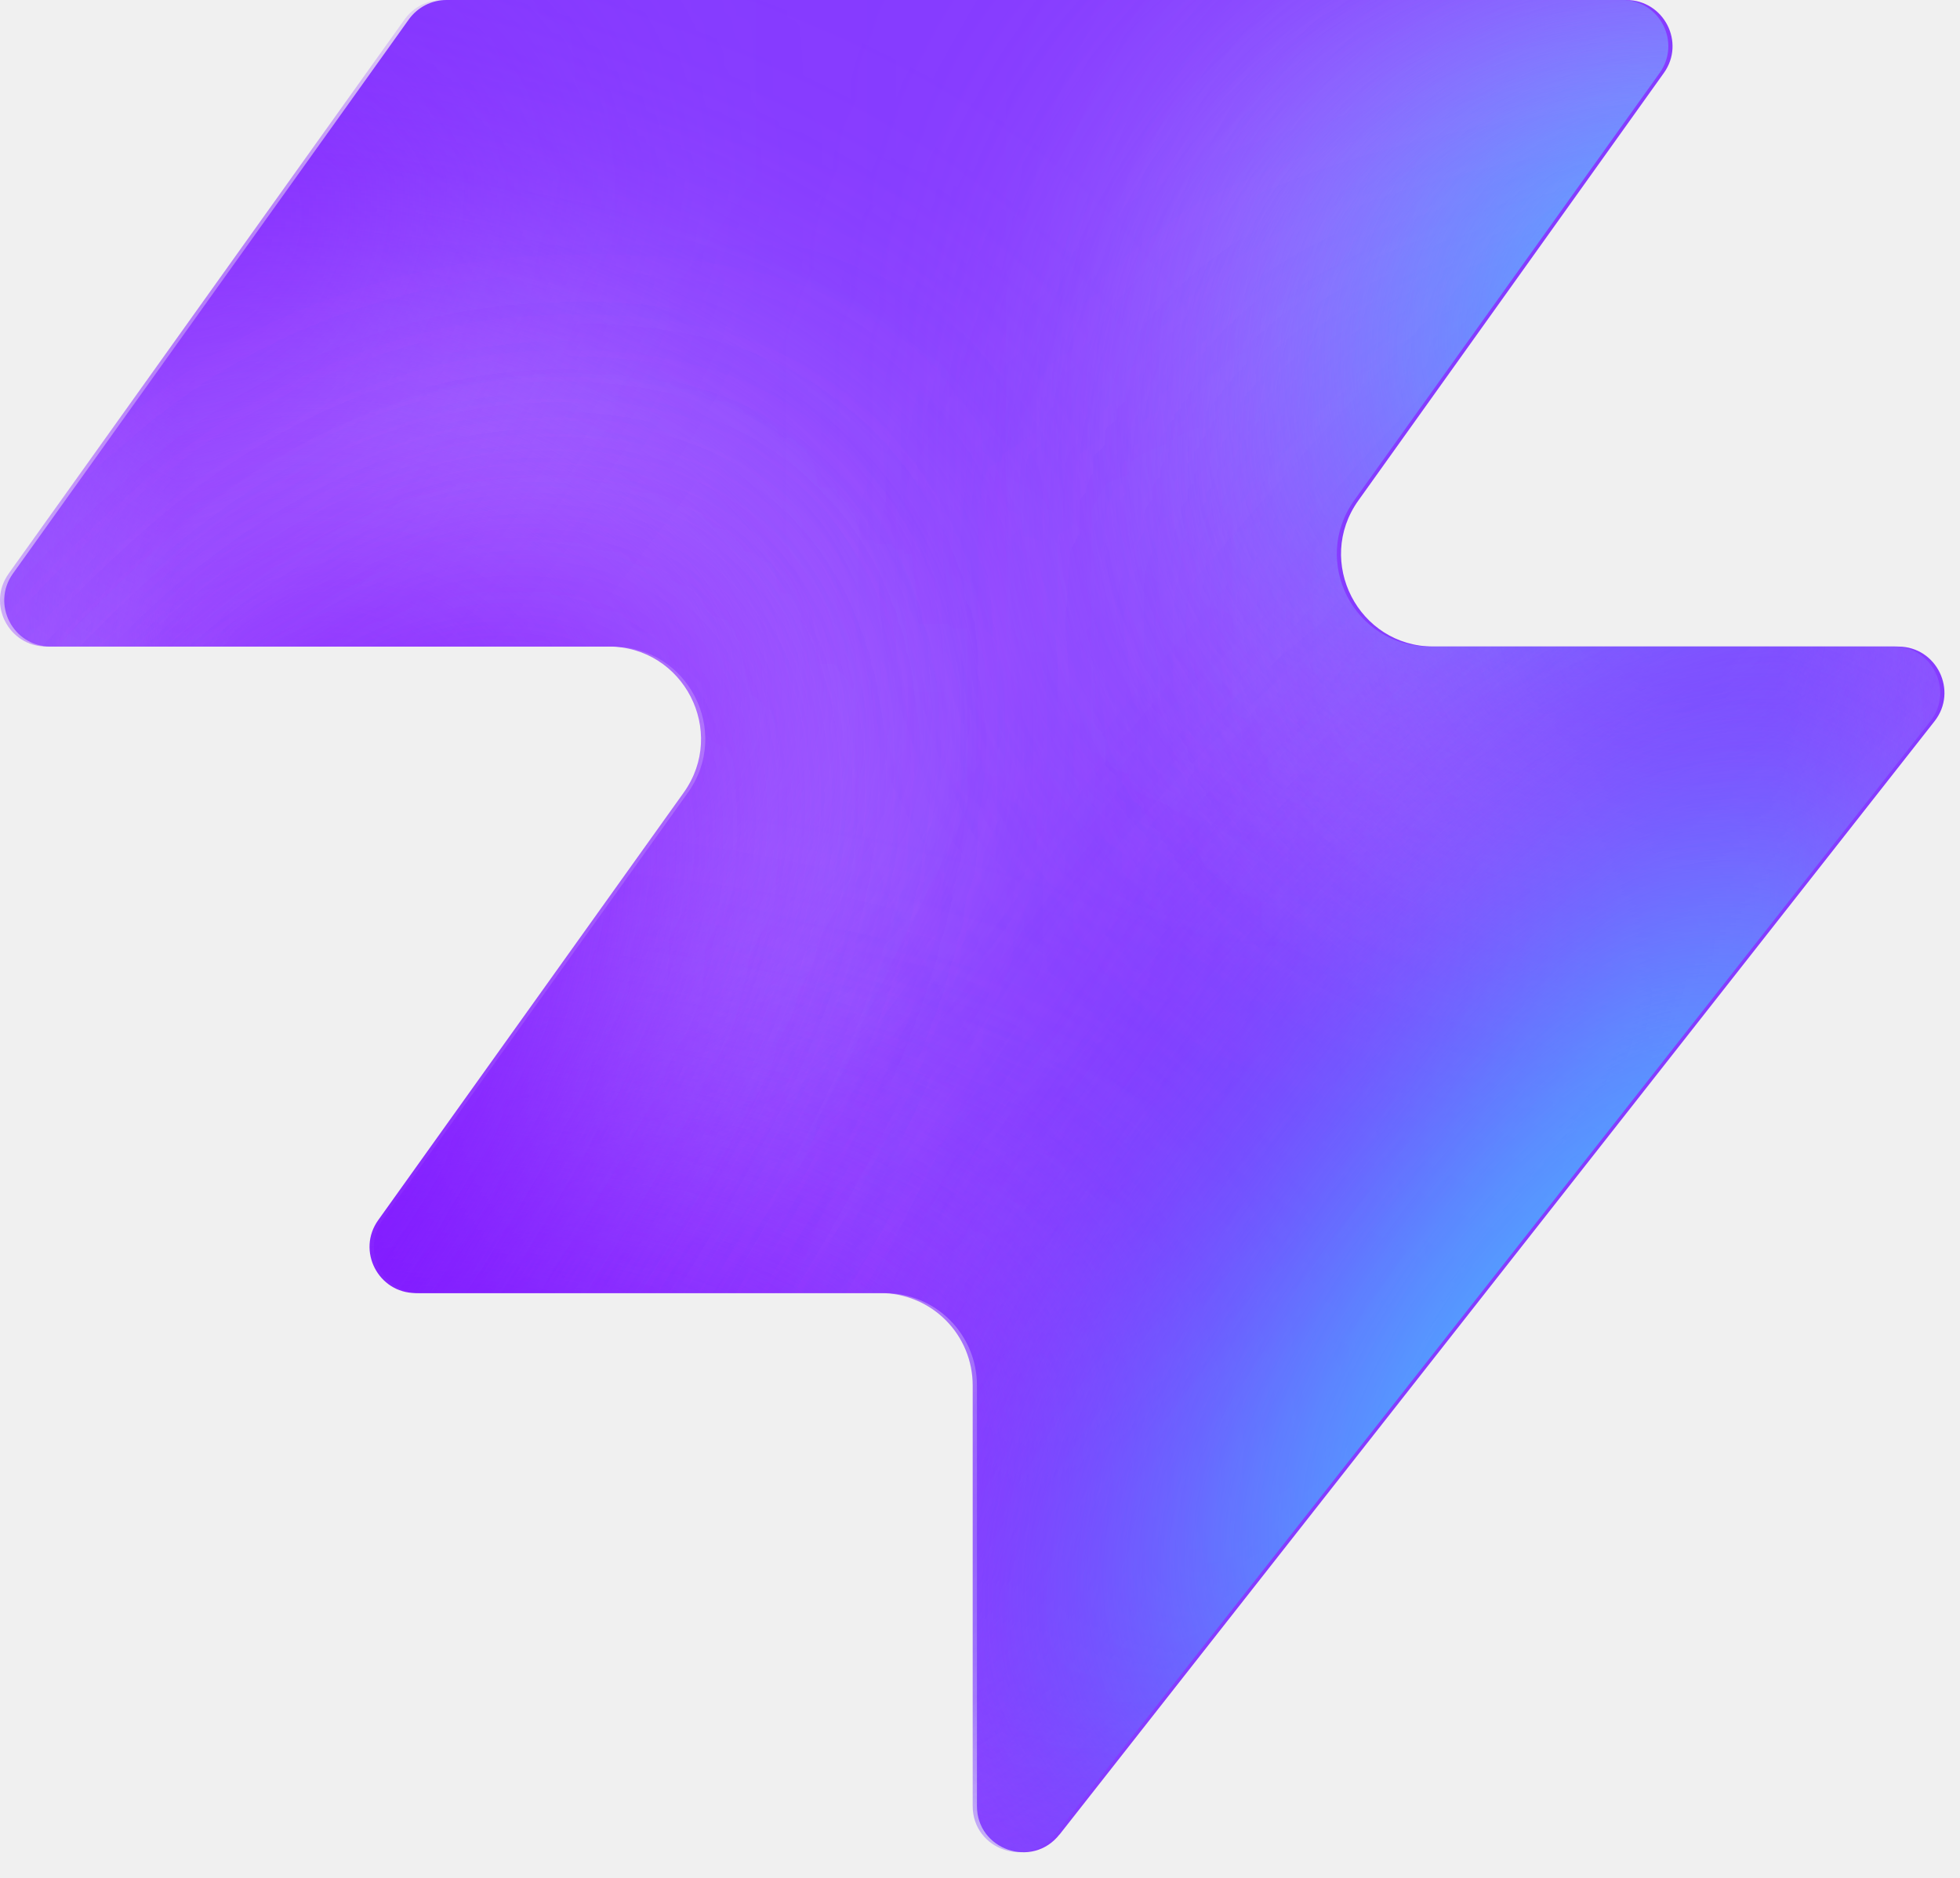
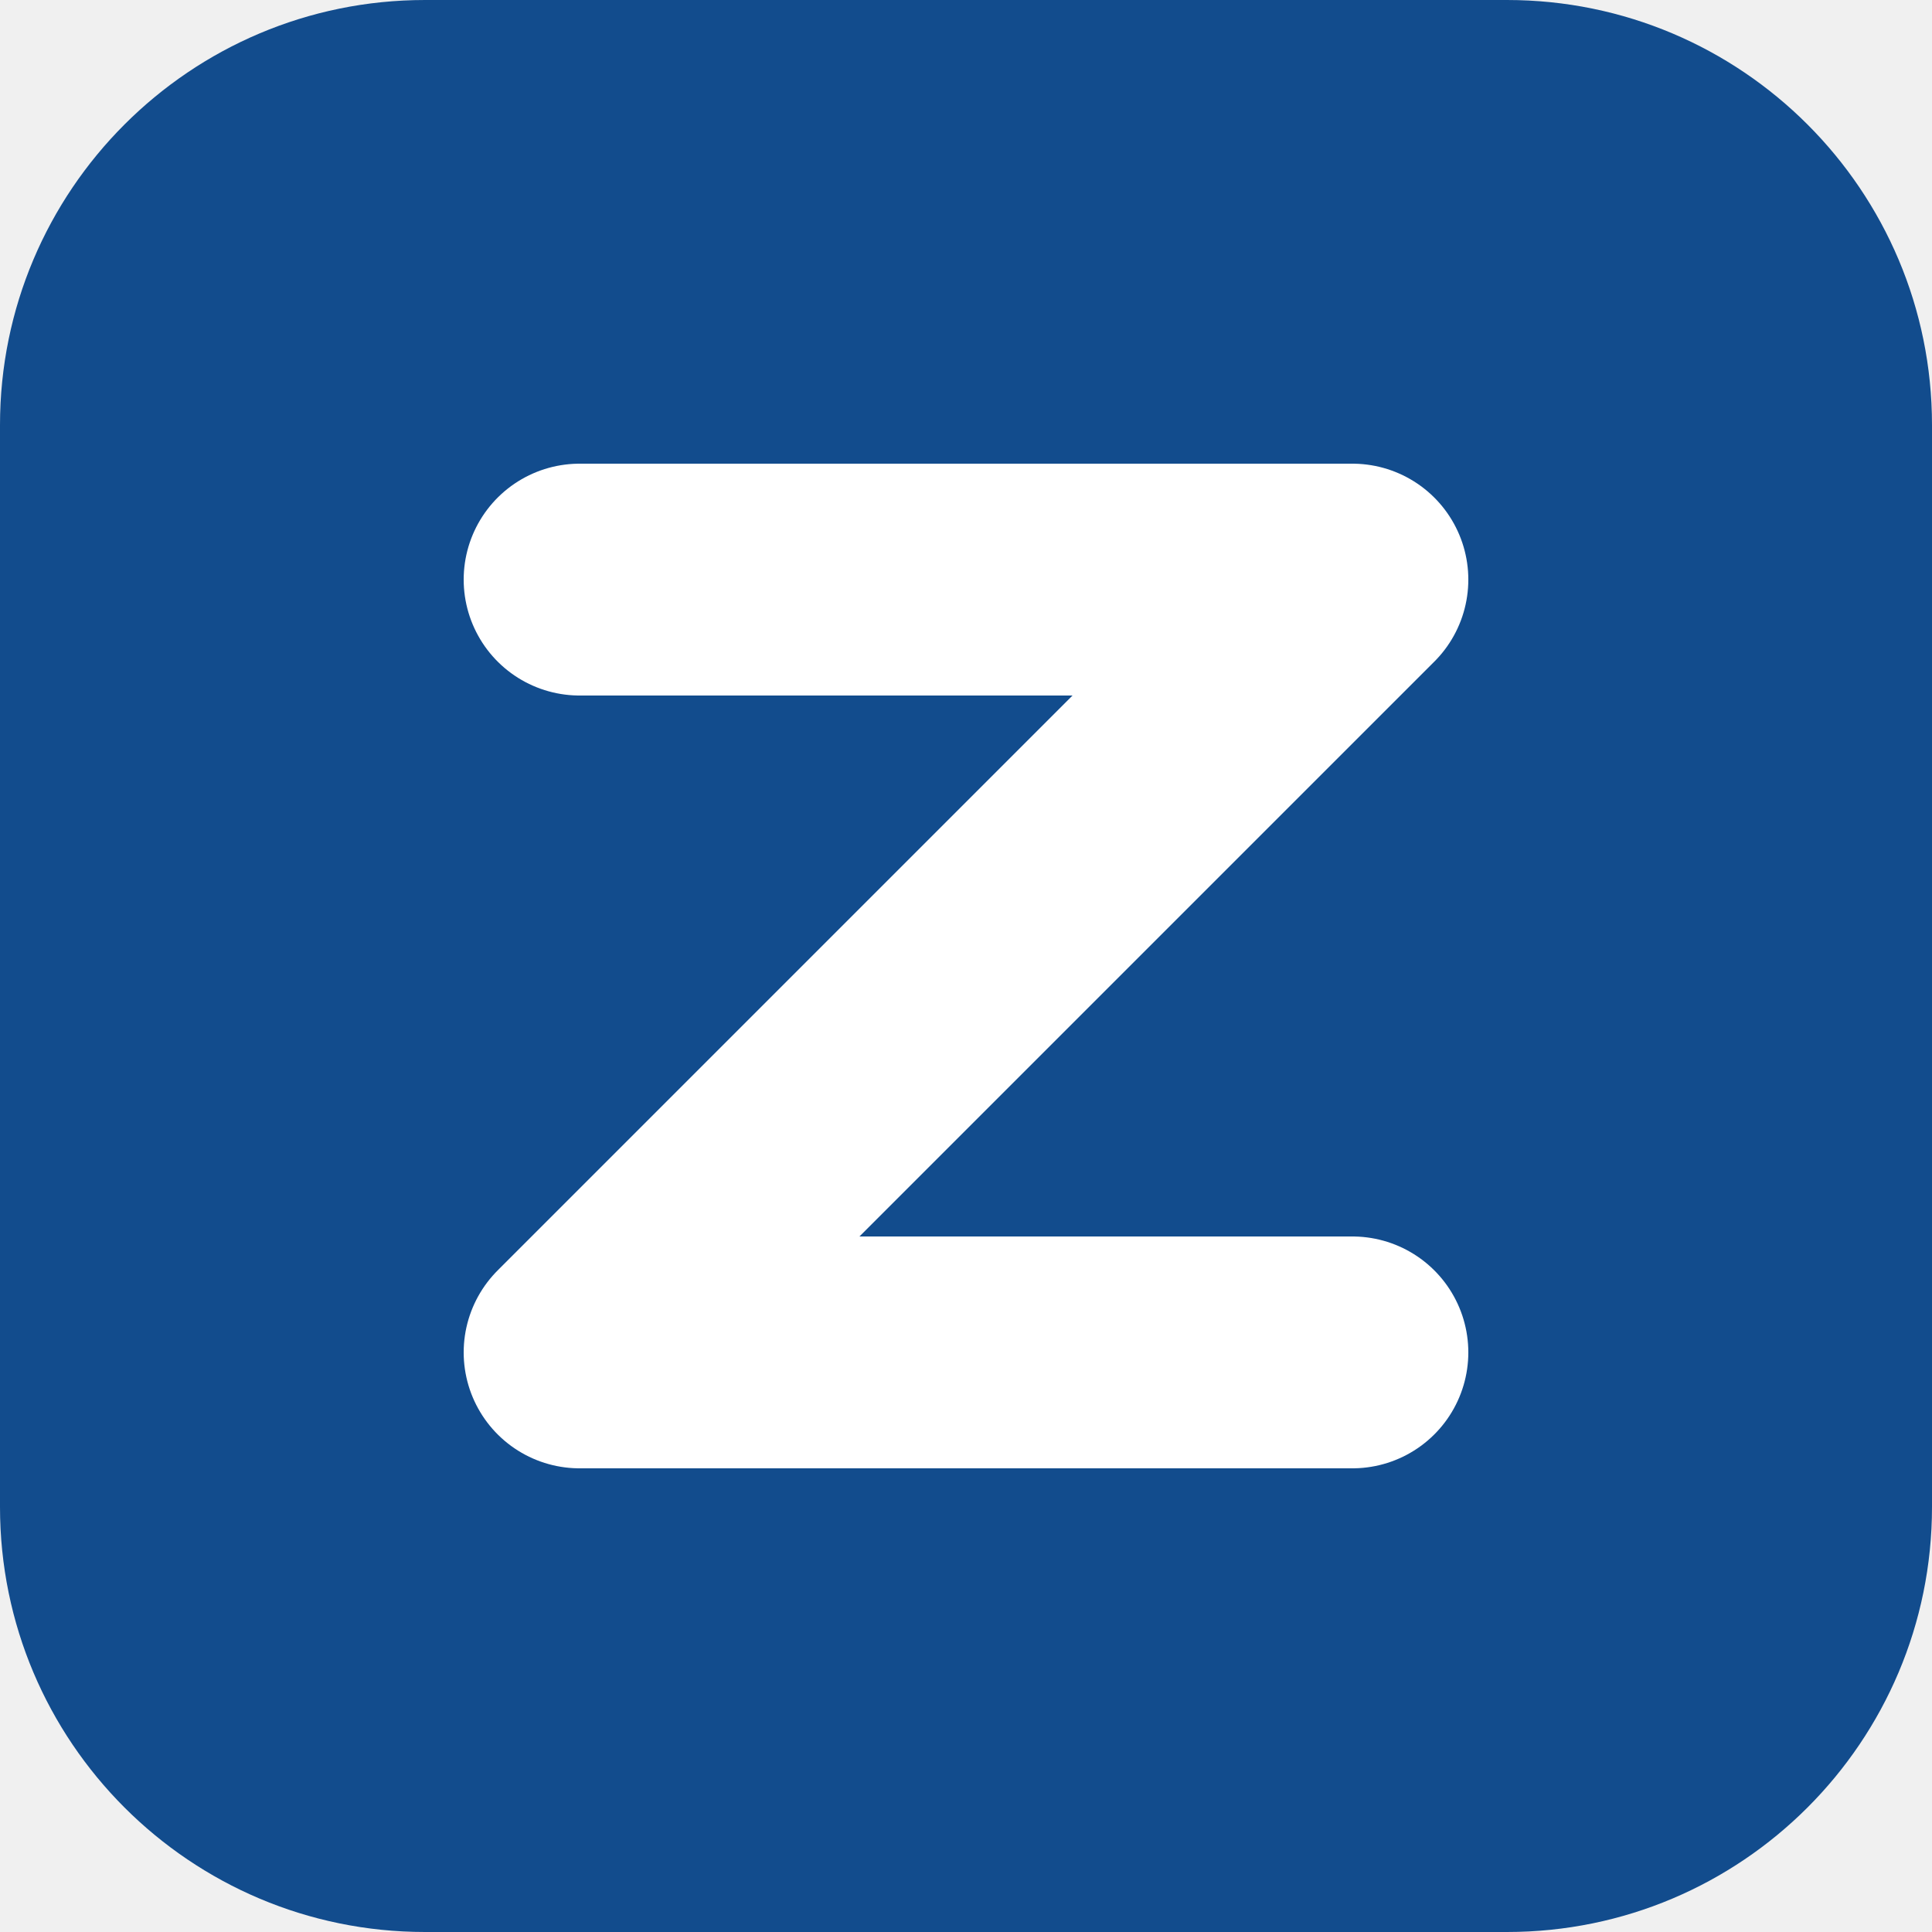
- <svg xmlns="http://www.w3.org/2000/svg" width="48" height="46" fill="none" viewBox="0 0 48 46">
-   <path fill="#863bff" d="M25.946 44.938c-.664.845-2.021.375-2.021-.698V33.937a2.26 2.26 0 0 0-2.262-2.262H10.287c-.92 0-1.456-1.04-.92-1.788l7.48-10.471c1.07-1.497 0-3.578-1.842-3.578H1.237c-.92 0-1.456-1.04-.92-1.788L10.013.474c.214-.297.556-.474.92-.474h28.894c.92 0 1.456 1.04.92 1.788l-7.48 10.471c-1.07 1.498 0 3.579 1.842 3.579h11.377c.943 0 1.473 1.088.89 1.83L25.947 44.94z" style="fill:#863bff;fill:color(display-p3 .525 .23 1);fill-opacity:1" />
-   <mask id="a" width="48" height="46" x="0" y="0" maskUnits="userSpaceOnUse" style="mask-type:alpha">
-     <path fill="#000" d="M25.842 44.938c-.664.844-2.021.375-2.021-.698V33.937a2.26 2.26 0 0 0-2.262-2.262H10.183c-.92 0-1.456-1.04-.92-1.788l7.48-10.471c1.07-1.498 0-3.579-1.842-3.579H1.133c-.92 0-1.456-1.04-.92-1.787L9.91.473c.214-.297.556-.474.92-.474h28.894c.92 0 1.456 1.04.92 1.788l-7.48 10.471c-1.07 1.498 0 3.578 1.842 3.578h11.377c.943 0 1.473 1.088.89 1.832L25.843 44.94z" style="fill:#000;fill-opacity:1" />
-   </mask>
-   <g mask="url(#a)">
-     <g filter="url(#b)">
-       <ellipse cx="5.508" cy="14.704" fill="#ede6ff" rx="5.508" ry="14.704" style="fill:#ede6ff;fill:color(display-p3 .927 .903 1);fill-opacity:1" transform="matrix(.00324 1 1 -.00324 -4.47 31.516)" />
-     </g>
-     <g filter="url(#c)">
-       <ellipse cx="10.399" cy="29.851" fill="#ede6ff" rx="10.399" ry="29.851" style="fill:#ede6ff;fill:color(display-p3 .927 .903 1);fill-opacity:1" transform="matrix(.00324 1 1 -.00324 -39.328 7.883)" />
-     </g>
-     <g filter="url(#d)">
-       <ellipse cx="5.508" cy="30.487" fill="#7e14ff" rx="5.508" ry="30.487" style="fill:#7e14ff;fill:color(display-p3 .492 .077 1);fill-opacity:1" transform="rotate(89.814 -25.913 -14.639)scale(1 -1)" />
-     </g>
-     <g filter="url(#e)">
-       <ellipse cx="5.508" cy="30.599" fill="#7e14ff" rx="5.508" ry="30.599" style="fill:#7e14ff;fill:color(display-p3 .492 .077 1);fill-opacity:1" transform="rotate(89.814 -32.644 -3.334)scale(1 -1)" />
-     </g>
-     <g filter="url(#f)">
-       <ellipse cx="5.508" cy="30.599" fill="#7e14ff" rx="5.508" ry="30.599" style="fill:#7e14ff;fill:color(display-p3 .492 .077 1);fill-opacity:1" transform="matrix(.00324 1 1 -.00324 -34.34 30.47)" />
-     </g>
-     <g filter="url(#g)">
-       <ellipse cx="14.072" cy="22.078" fill="#ede6ff" rx="14.072" ry="22.078" style="fill:#ede6ff;fill:color(display-p3 .927 .903 1);fill-opacity:1" transform="rotate(93.35 24.506 48.493)scale(-1 1)" />
-     </g>
-     <g filter="url(#h)">
-       <ellipse cx="3.47" cy="21.501" fill="#7e14ff" rx="3.47" ry="21.501" style="fill:#7e14ff;fill:color(display-p3 .492 .077 1);fill-opacity:1" transform="rotate(89.009 28.708 47.59)scale(-1 1)" />
-     </g>
-     <g filter="url(#i)">
-       <ellipse cx="3.47" cy="21.501" fill="#7e14ff" rx="3.47" ry="21.501" style="fill:#7e14ff;fill:color(display-p3 .492 .077 1);fill-opacity:1" transform="rotate(89.009 28.708 47.59)scale(-1 1)" />
-     </g>
-     <g filter="url(#j)">
-       <ellipse cx=".387" cy="8.972" fill="#7e14ff" rx="4.407" ry="29.108" style="fill:#7e14ff;fill:color(display-p3 .492 .077 1);fill-opacity:1" transform="rotate(39.51 .387 8.972)" />
-     </g>
-     <g filter="url(#k)">
-       <ellipse cx="47.523" cy="-6.092" fill="#7e14ff" rx="4.407" ry="29.108" style="fill:#7e14ff;fill:color(display-p3 .492 .077 1);fill-opacity:1" transform="rotate(37.892 47.523 -6.092)" />
-     </g>
-     <g filter="url(#l)">
-       <ellipse cx="41.412" cy="6.333" fill="#47bfff" rx="5.971" ry="9.665" style="fill:#47bfff;fill:color(display-p3 .28 .748 1);fill-opacity:1" transform="rotate(37.892 41.412 6.333)" />
-     </g>
-     <g filter="url(#m)">
-       <ellipse cx="-1.879" cy="38.332" fill="#7e14ff" rx="4.407" ry="29.108" style="fill:#7e14ff;fill:color(display-p3 .492 .077 1);fill-opacity:1" transform="rotate(37.892 -1.88 38.332)" />
-     </g>
-     <g filter="url(#n)">
-       <ellipse cx="-1.879" cy="38.332" fill="#7e14ff" rx="4.407" ry="29.108" style="fill:#7e14ff;fill:color(display-p3 .492 .077 1);fill-opacity:1" transform="rotate(37.892 -1.88 38.332)" />
-     </g>
-     <g filter="url(#o)">
-       <ellipse cx="35.651" cy="29.907" fill="#7e14ff" rx="4.407" ry="29.108" style="fill:#7e14ff;fill:color(display-p3 .492 .077 1);fill-opacity:1" transform="rotate(37.892 35.651 29.907)" />
-     </g>
-     <g filter="url(#p)">
-       <ellipse cx="38.418" cy="32.4" fill="#47bfff" rx="5.971" ry="15.297" style="fill:#47bfff;fill:color(display-p3 .28 .748 1);fill-opacity:1" transform="rotate(37.892 38.418 32.4)" />
-     </g>
-   </g>
-   <defs>
-     <filter id="b" width="60.045" height="41.654" x="-19.77" y="16.149" color-interpolation-filters="sRGB" filterUnits="userSpaceOnUse">
-       <feFlood flood-opacity="0" result="BackgroundImageFix" />
-       <feBlend in="SourceGraphic" in2="BackgroundImageFix" result="shape" />
-       <feGaussianBlur result="effect1_foregroundBlur_2002_17158" stdDeviation="7.659" />
-     </filter>
-     <filter id="c" width="90.34" height="51.437" x="-54.613" y="-7.533" color-interpolation-filters="sRGB" filterUnits="userSpaceOnUse">
-       <feFlood flood-opacity="0" result="BackgroundImageFix" />
-       <feBlend in="SourceGraphic" in2="BackgroundImageFix" result="shape" />
-       <feGaussianBlur result="effect1_foregroundBlur_2002_17158" stdDeviation="7.659" />
-     </filter>
-     <filter id="d" width="79.355" height="29.4" x="-49.64" y="2.03" color-interpolation-filters="sRGB" filterUnits="userSpaceOnUse">
-       <feFlood flood-opacity="0" result="BackgroundImageFix" />
-       <feBlend in="SourceGraphic" in2="BackgroundImageFix" result="shape" />
-       <feGaussianBlur result="effect1_foregroundBlur_2002_17158" stdDeviation="4.596" />
-     </filter>
-     <filter id="e" width="79.579" height="29.4" x="-45.045" y="20.029" color-interpolation-filters="sRGB" filterUnits="userSpaceOnUse">
-       <feFlood flood-opacity="0" result="BackgroundImageFix" />
-       <feBlend in="SourceGraphic" in2="BackgroundImageFix" result="shape" />
-       <feGaussianBlur result="effect1_foregroundBlur_2002_17158" stdDeviation="4.596" />
-     </filter>
-     <filter id="f" width="79.579" height="29.4" x="-43.513" y="21.178" color-interpolation-filters="sRGB" filterUnits="userSpaceOnUse">
-       <feFlood flood-opacity="0" result="BackgroundImageFix" />
-       <feBlend in="SourceGraphic" in2="BackgroundImageFix" result="shape" />
-       <feGaussianBlur result="effect1_foregroundBlur_2002_17158" stdDeviation="4.596" />
-     </filter>
-     <filter id="g" width="74.749" height="58.852" x="15.756" y="-17.901" color-interpolation-filters="sRGB" filterUnits="userSpaceOnUse">
-       <feFlood flood-opacity="0" result="BackgroundImageFix" />
-       <feBlend in="SourceGraphic" in2="BackgroundImageFix" result="shape" />
-       <feGaussianBlur result="effect1_foregroundBlur_2002_17158" stdDeviation="7.659" />
-     </filter>
-     <filter id="h" width="61.377" height="25.362" x="23.548" y="2.284" color-interpolation-filters="sRGB" filterUnits="userSpaceOnUse">
-       <feFlood flood-opacity="0" result="BackgroundImageFix" />
-       <feBlend in="SourceGraphic" in2="BackgroundImageFix" result="shape" />
-       <feGaussianBlur result="effect1_foregroundBlur_2002_17158" stdDeviation="4.596" />
-     </filter>
-     <filter id="i" width="61.377" height="25.362" x="23.548" y="2.284" color-interpolation-filters="sRGB" filterUnits="userSpaceOnUse">
-       <feFlood flood-opacity="0" result="BackgroundImageFix" />
-       <feBlend in="SourceGraphic" in2="BackgroundImageFix" result="shape" />
-       <feGaussianBlur result="effect1_foregroundBlur_2002_17158" stdDeviation="4.596" />
-     </filter>
-     <filter id="j" width="56.045" height="63.649" x="-27.636" y="-22.853" color-interpolation-filters="sRGB" filterUnits="userSpaceOnUse">
-       <feFlood flood-opacity="0" result="BackgroundImageFix" />
-       <feBlend in="SourceGraphic" in2="BackgroundImageFix" result="shape" />
-       <feGaussianBlur result="effect1_foregroundBlur_2002_17158" stdDeviation="4.596" />
-     </filter>
-     <filter id="k" width="54.814" height="64.646" x="20.116" y="-38.415" color-interpolation-filters="sRGB" filterUnits="userSpaceOnUse">
-       <feFlood flood-opacity="0" result="BackgroundImageFix" />
-       <feBlend in="SourceGraphic" in2="BackgroundImageFix" result="shape" />
-       <feGaussianBlur result="effect1_foregroundBlur_2002_17158" stdDeviation="4.596" />
-     </filter>
-     <filter id="l" width="33.541" height="35.313" x="24.641" y="-11.323" color-interpolation-filters="sRGB" filterUnits="userSpaceOnUse">
-       <feFlood flood-opacity="0" result="BackgroundImageFix" />
-       <feBlend in="SourceGraphic" in2="BackgroundImageFix" result="shape" />
-       <feGaussianBlur result="effect1_foregroundBlur_2002_17158" stdDeviation="4.596" />
-     </filter>
-     <filter id="m" width="54.814" height="64.646" x="-29.286" y="6.009" color-interpolation-filters="sRGB" filterUnits="userSpaceOnUse">
-       <feFlood flood-opacity="0" result="BackgroundImageFix" />
-       <feBlend in="SourceGraphic" in2="BackgroundImageFix" result="shape" />
-       <feGaussianBlur result="effect1_foregroundBlur_2002_17158" stdDeviation="4.596" />
-     </filter>
-     <filter id="n" width="54.814" height="64.646" x="-29.286" y="6.009" color-interpolation-filters="sRGB" filterUnits="userSpaceOnUse">
-       <feFlood flood-opacity="0" result="BackgroundImageFix" />
-       <feBlend in="SourceGraphic" in2="BackgroundImageFix" result="shape" />
-       <feGaussianBlur result="effect1_foregroundBlur_2002_17158" stdDeviation="4.596" />
-     </filter>
-     <filter id="o" width="54.814" height="64.646" x="8.244" y="-2.416" color-interpolation-filters="sRGB" filterUnits="userSpaceOnUse">
-       <feFlood flood-opacity="0" result="BackgroundImageFix" />
-       <feBlend in="SourceGraphic" in2="BackgroundImageFix" result="shape" />
-       <feGaussianBlur result="effect1_foregroundBlur_2002_17158" stdDeviation="4.596" />
-     </filter>
-     <filter id="p" width="39.409" height="43.623" x="18.713" y="10.588" color-interpolation-filters="sRGB" filterUnits="userSpaceOnUse">
-       <feFlood flood-opacity="0" result="BackgroundImageFix" />
-       <feBlend in="SourceGraphic" in2="BackgroundImageFix" result="shape" />
-       <feGaussianBlur result="effect1_foregroundBlur_2002_17158" stdDeviation="4.596" />
-     </filter>
-   </defs>
+ <svg xmlns="http://www.w3.org/2000/svg" viewBox="0 0 100 100" width="100" height="100">
+   <rect width="100" height="100" rx="22" fill="#124c8d" />
+   <path d="M30 30h40L30 70h40" stroke="#ffffff" stroke-width="12" stroke-linecap="round" stroke-linejoin="round" fill="none" />
</svg>
